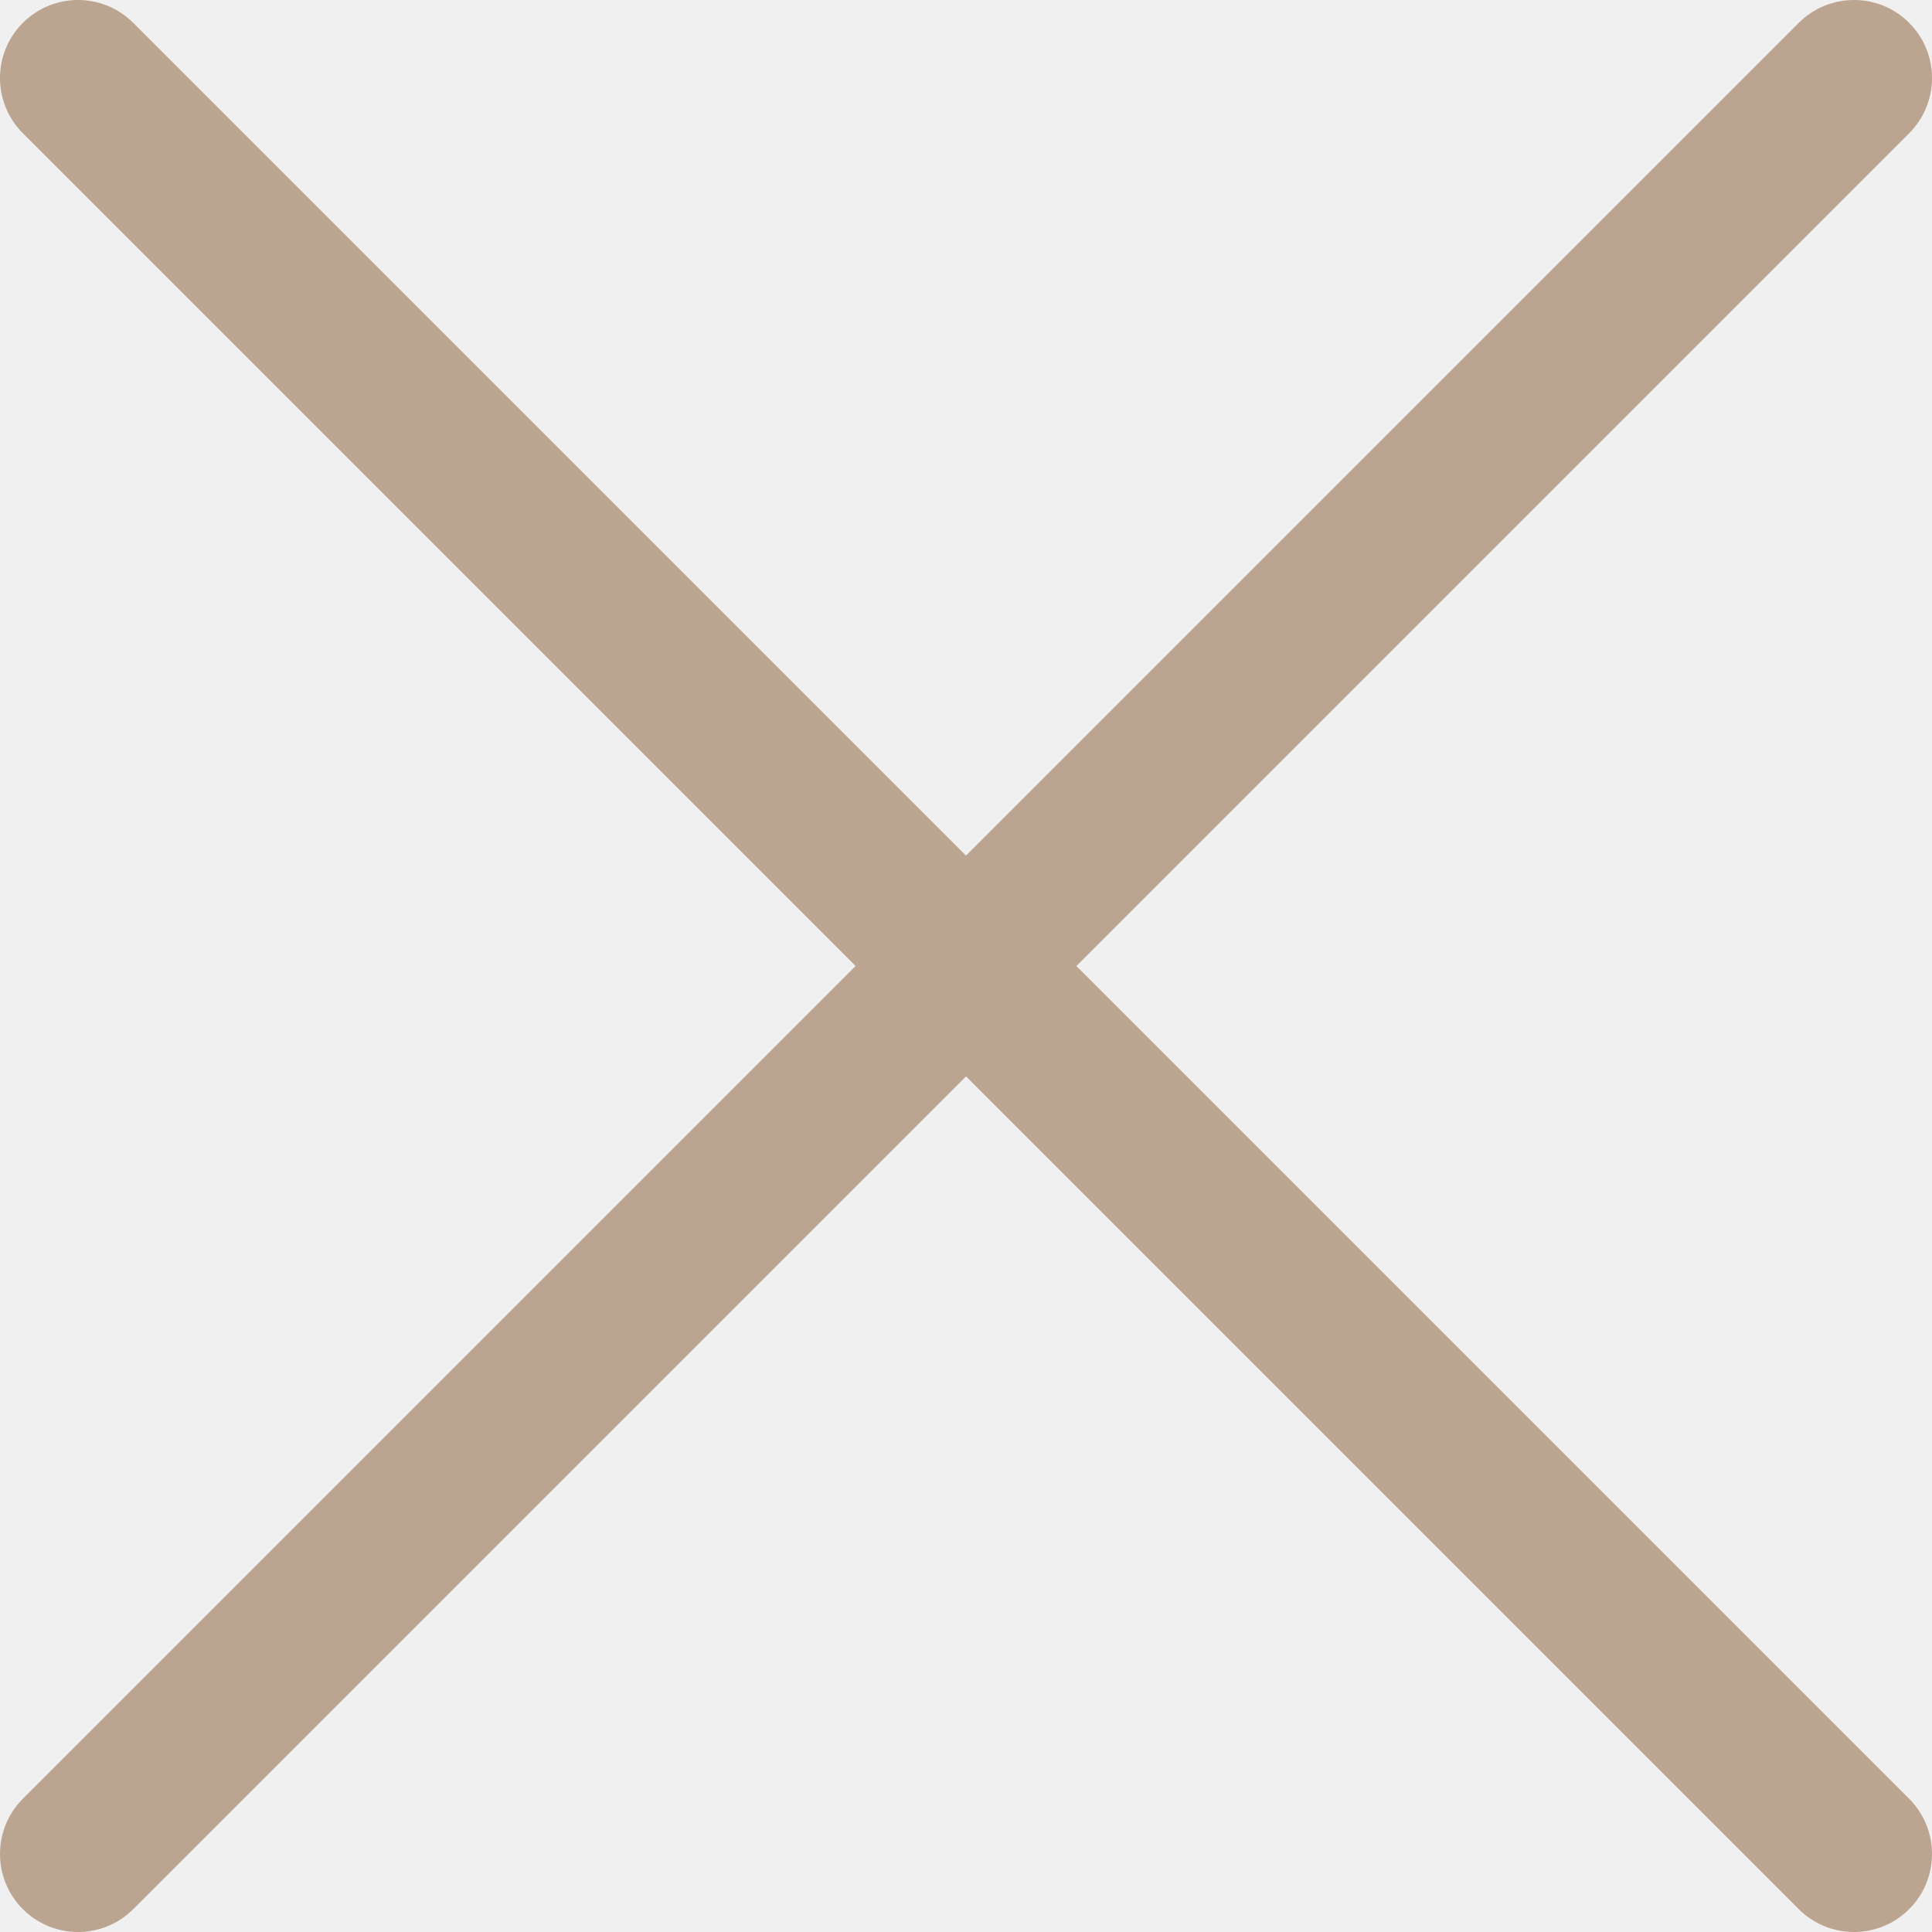
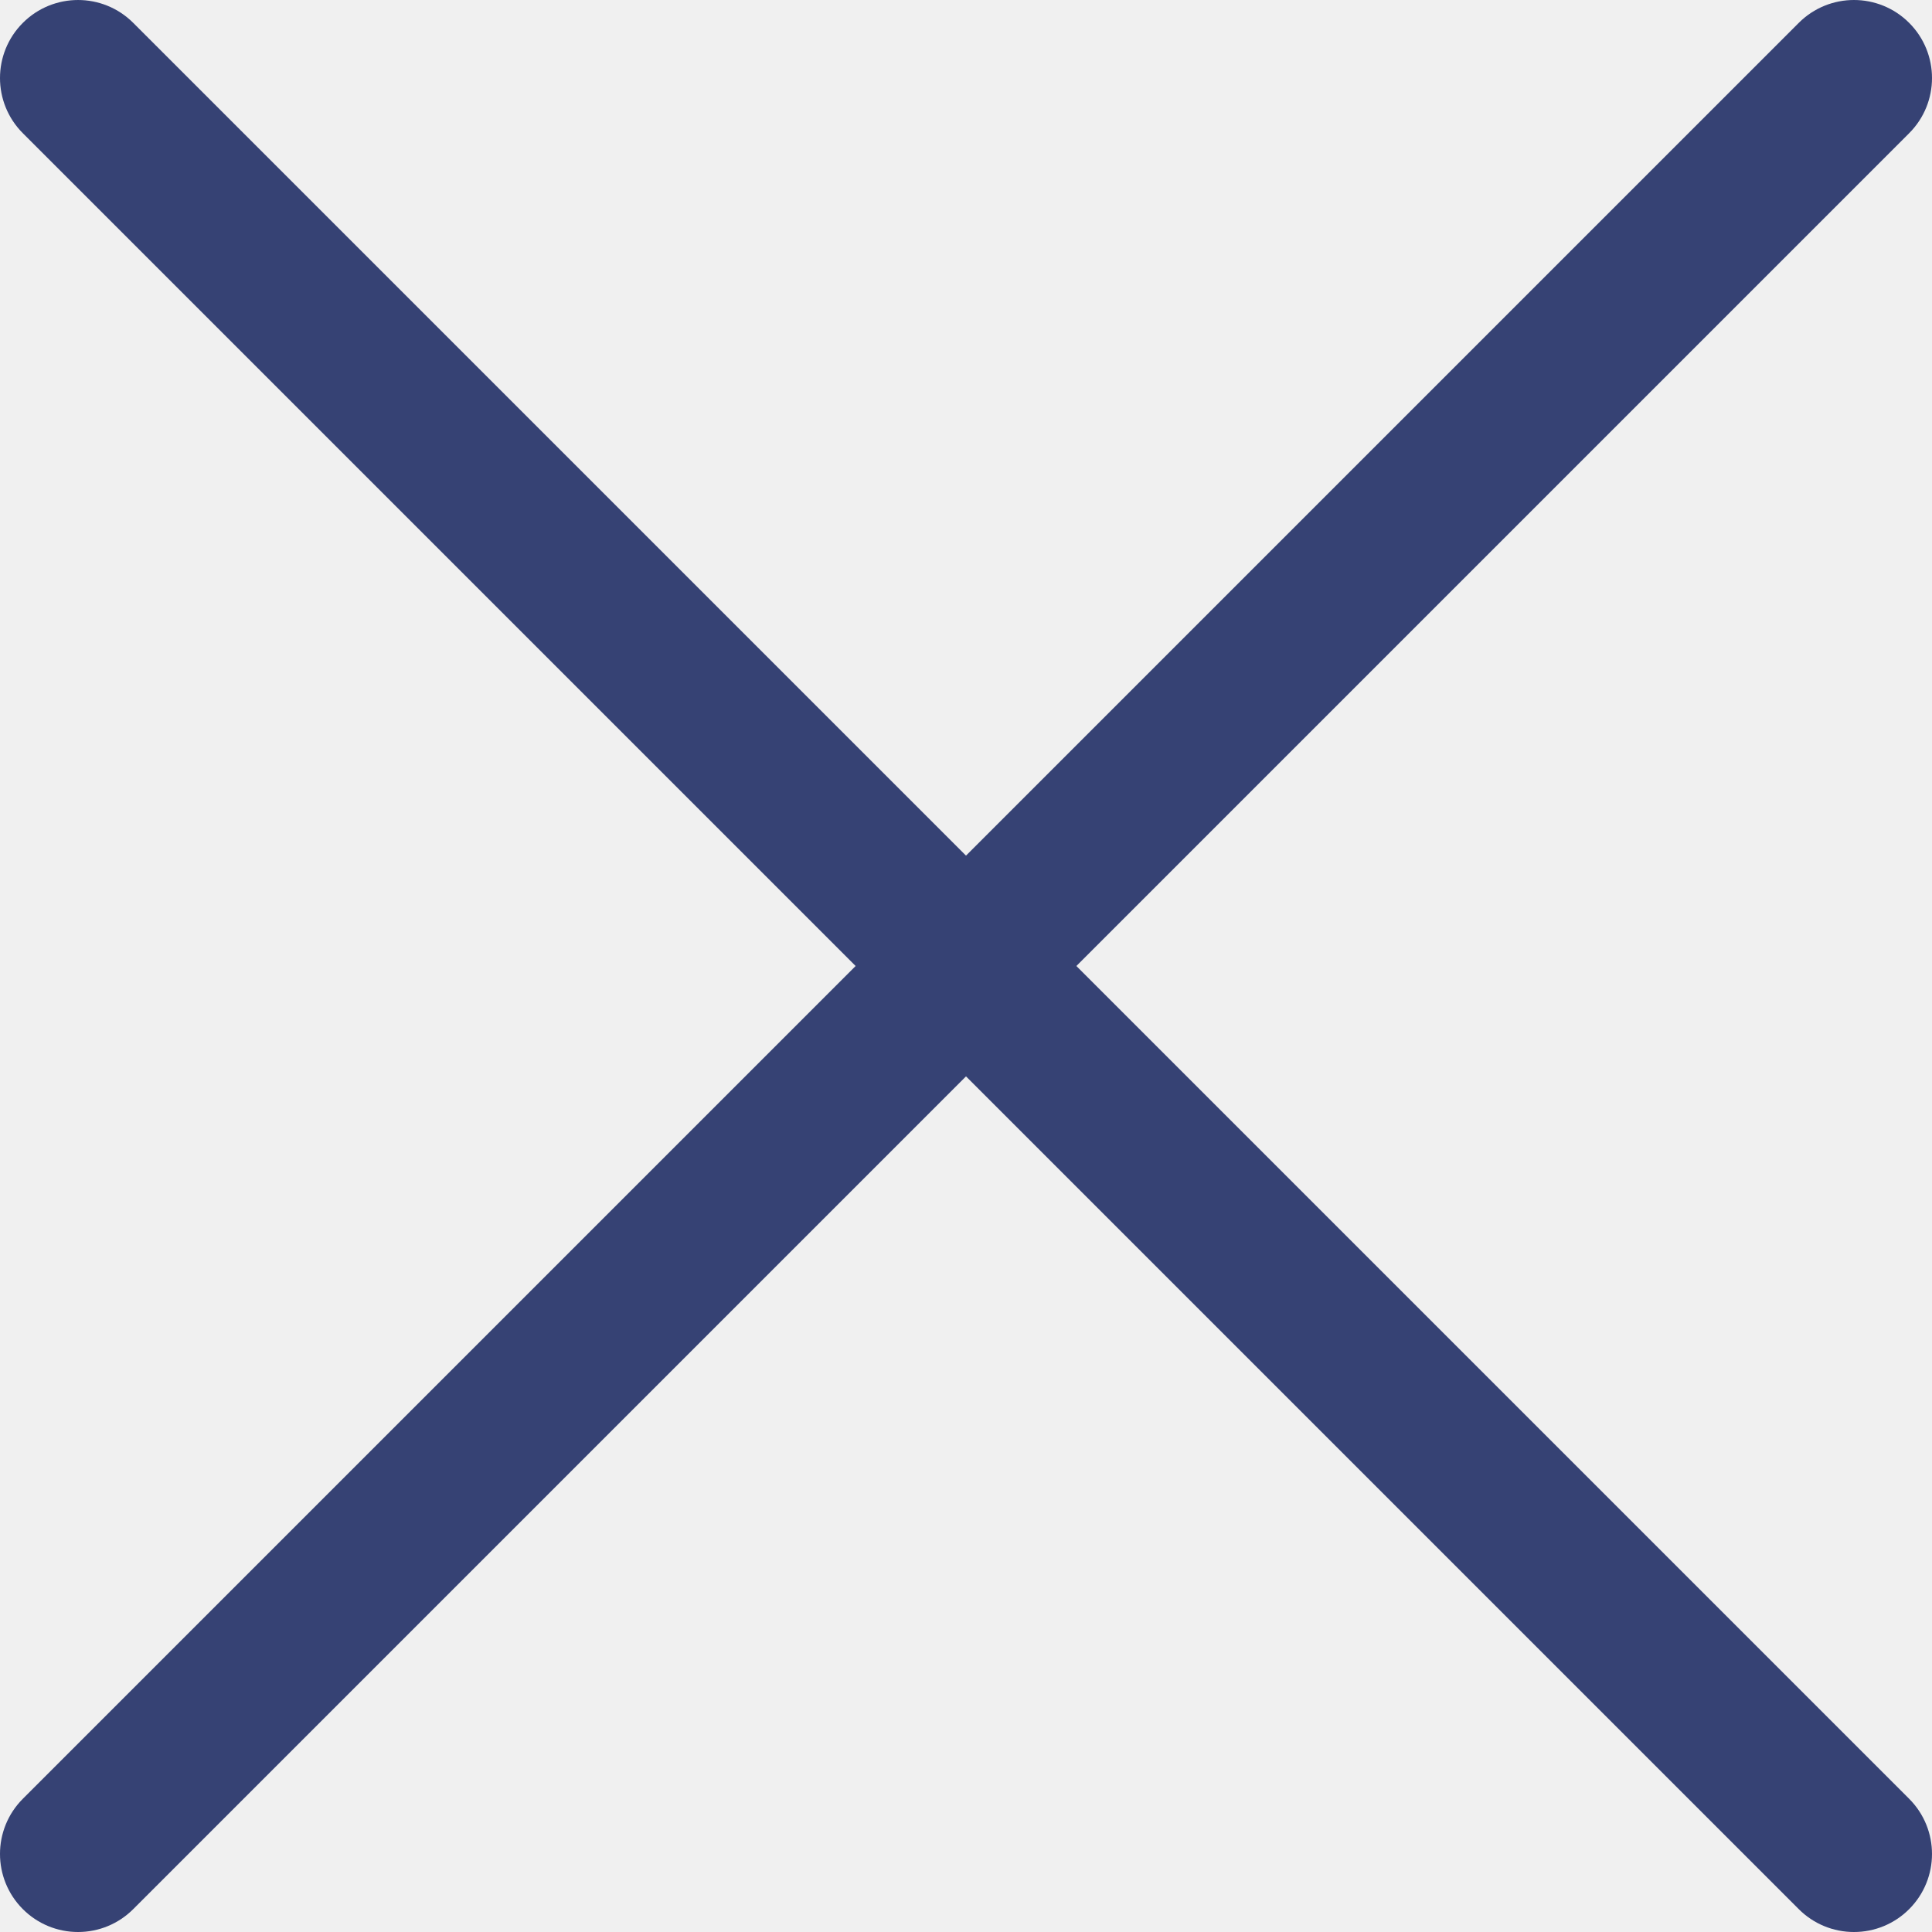
- <svg xmlns="http://www.w3.org/2000/svg" version="1.1" id="Layer_1" x="0px" y="0px" viewBox="0 0 512 512" style="enable-background:new 0 0 512 512;" xml:space="preserve">
-   <g>
-     <g>
-       <path fill="#BBA490" d="M505.943,6.058c-8.077-8.077-21.172-8.077-29.249,0L6.058,476.693c-8.077,8.077-8.077,21.172,0,29.249    C10.096,509.982,15.39,512,20.683,512c5.293,0,10.586-2.019,14.625-6.059L505.943,35.306    C514.019,27.23,514.019,14.135,505.943,6.058z" />
-     </g>
+ <svg xmlns="http://www.w3.org/2000/svg" width="512" height="512" fill="none">
+   <g clip-path="url(#clip0)" fill="#364274">
+     <path d="M505.943 6.058c-8.077-8.077-21.172-8.077-29.249 0L6.058 476.693c-8.077 8.077-8.077 21.172 0 29.249A20.612 20.612 0 0020.683 512a20.614 20.614 0 0014.625-6.059L505.943 35.306c8.076-8.076 8.076-21.171 0-29.248z" />
+     <path d="M505.942 476.694L35.306 6.059c-8.076-8.077-21.172-8.077-29.248 0-8.077 8.076-8.077 21.171 0 29.248l470.636 470.636a20.616 20.616 0 0014.625 6.058 20.615 20.615 0 0014.624-6.057c8.075-8.078 8.075-21.173-.001-29.25z" />
  </g>
-   <g>
-     <g>
-       <path fill="#BBA490" d="M505.942,476.694L35.306,6.059c-8.076-8.077-21.172-8.077-29.248,0c-8.077,8.076-8.077,21.171,0,29.248l470.636,470.636    c4.038,4.039,9.332,6.058,14.625,6.058c5.293,0,10.587-2.019,14.624-6.057C514.018,497.866,514.018,484.771,505.942,476.694z" />
-     </g>
-   </g>
-   <g>
- </g>
-   <g>
- </g>
-   <g>
- </g>
-   <g>
- </g>
-   <g>
- </g>
-   <g>
- </g>
-   <g>
- </g>
-   <g>
- </g>
-   <g>
- </g>
-   <g>
- </g>
-   <g>
- </g>
-   <g>
- </g>
-   <g>
- </g>
-   <g>
- </g>
-   <g>
- </g>
+   <defs>
+     <clipPath id="clip0">
+       <path fill="#fff" d="M0 0h512v512H0z" />
+     </clipPath>
+   </defs>
</svg>
